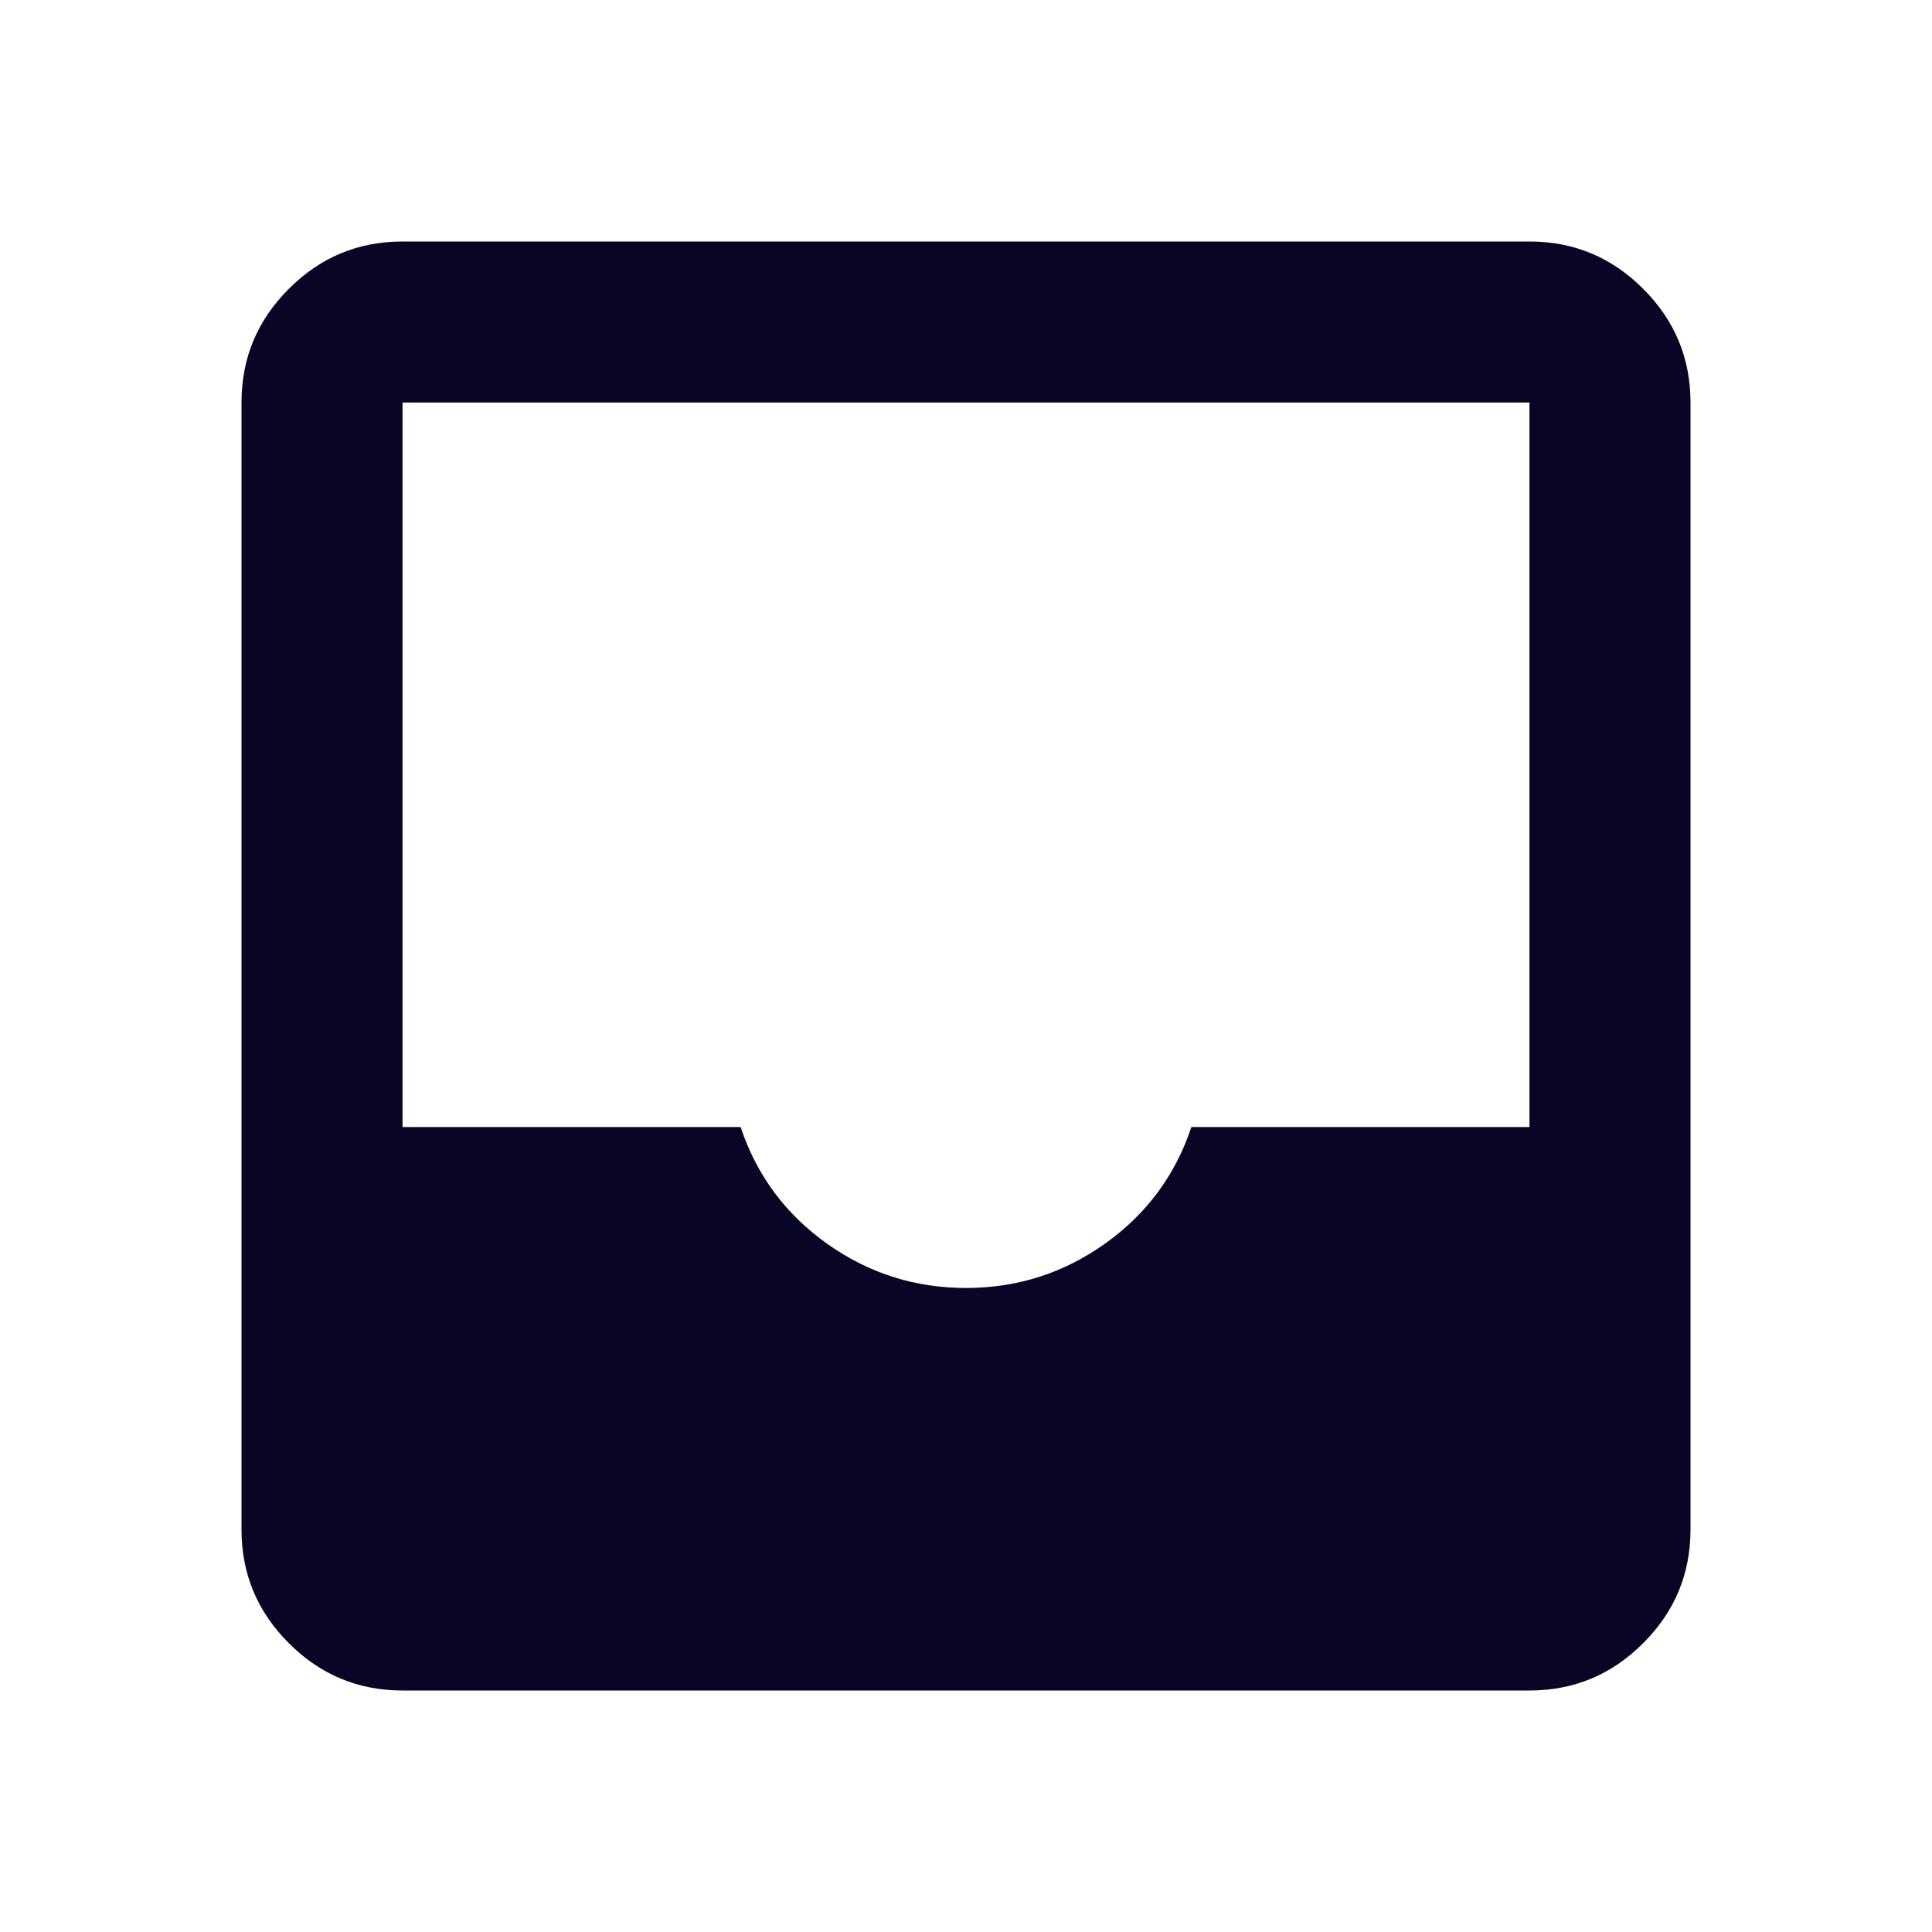
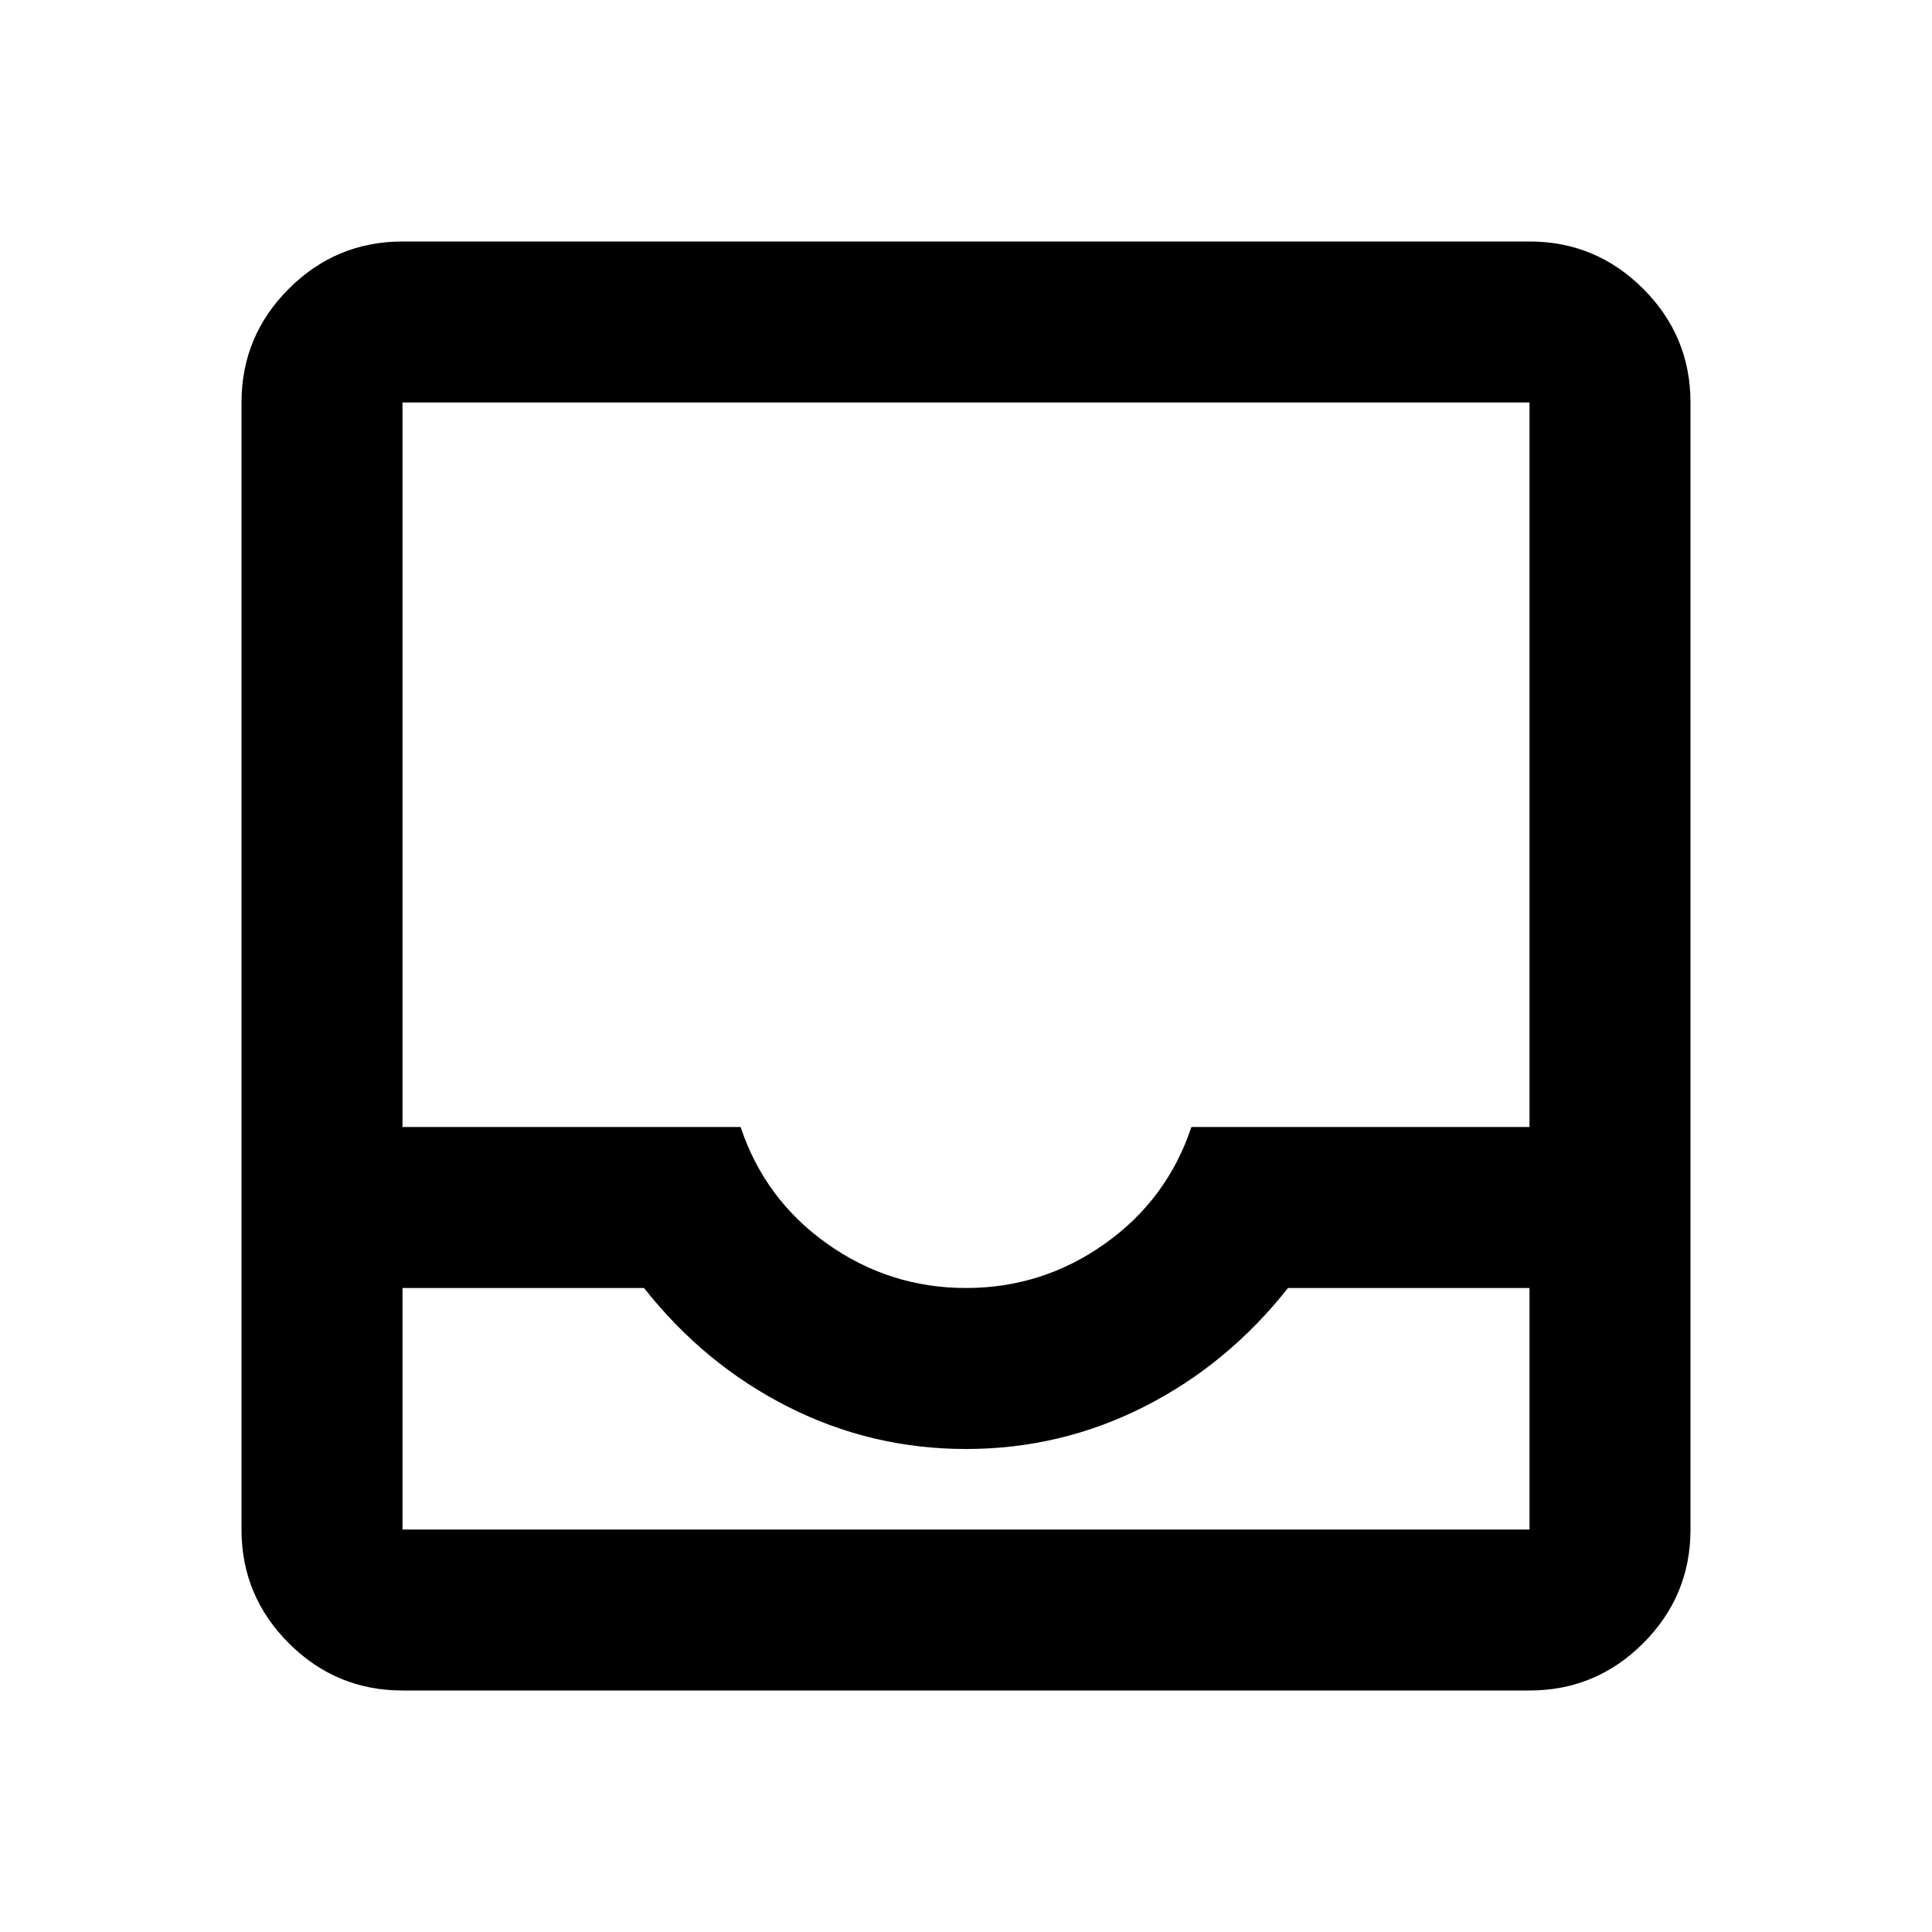
- <svg xmlns="http://www.w3.org/2000/svg" width="20" height="20" viewBox="0 0 20 20" fill="none">
-   <mask id="mask0_9556_31444" style="mask-type:alpha" maskUnits="userSpaceOnUse" x="0" y="0" width="20" height="20">
-     <rect width="20" height="20" fill="#D9D9D9" />
-   </mask>
-   <g mask="url(#mask0_9556_31444)">
-     <path d="M4.167 17.5C3.708 17.5 3.316 17.337 2.99 17.01C2.663 16.684 2.5 16.292 2.5 15.833V4.167C2.5 3.708 2.663 3.316 2.99 2.99C3.316 2.663 3.708 2.5 4.167 2.5H15.833C16.292 2.5 16.684 2.663 17.01 2.99C17.337 3.316 17.5 3.708 17.5 4.167V15.833C17.5 16.292 17.337 16.684 17.01 17.01C16.684 17.337 16.292 17.5 15.833 17.5H4.167ZM10 13.333C10.528 13.333 11.007 13.181 11.438 12.875C11.868 12.569 12.167 12.167 12.333 11.667H15.833V4.167H4.167V11.667H7.667C7.833 12.167 8.132 12.569 8.562 12.875C8.993 13.181 9.472 13.333 10 13.333Z" fill="#080525" />
-   </g>
+ <svg xmlns="http://www.w3.org/2000/svg" height="24px" viewBox="0 -960 960 960" width="24px" fill="#000000">
+   <path d="M200-120q-33 0-56.5-23.5T120-200v-560q0-33 23.5-56.5T200-840h560q33 0 56.5 23.5T840-760v560q0 33-23.5 56.5T760-120H200Zm0-80h560v-120H640q-30 38-71.5 59T480-240q-47 0-88.5-21T320-320H200v120Zm280-120q38 0 69-22t43-58h168v-360H200v360h168q12 36 43 58t69 22ZM200-200h560-560Z" />
</svg>
